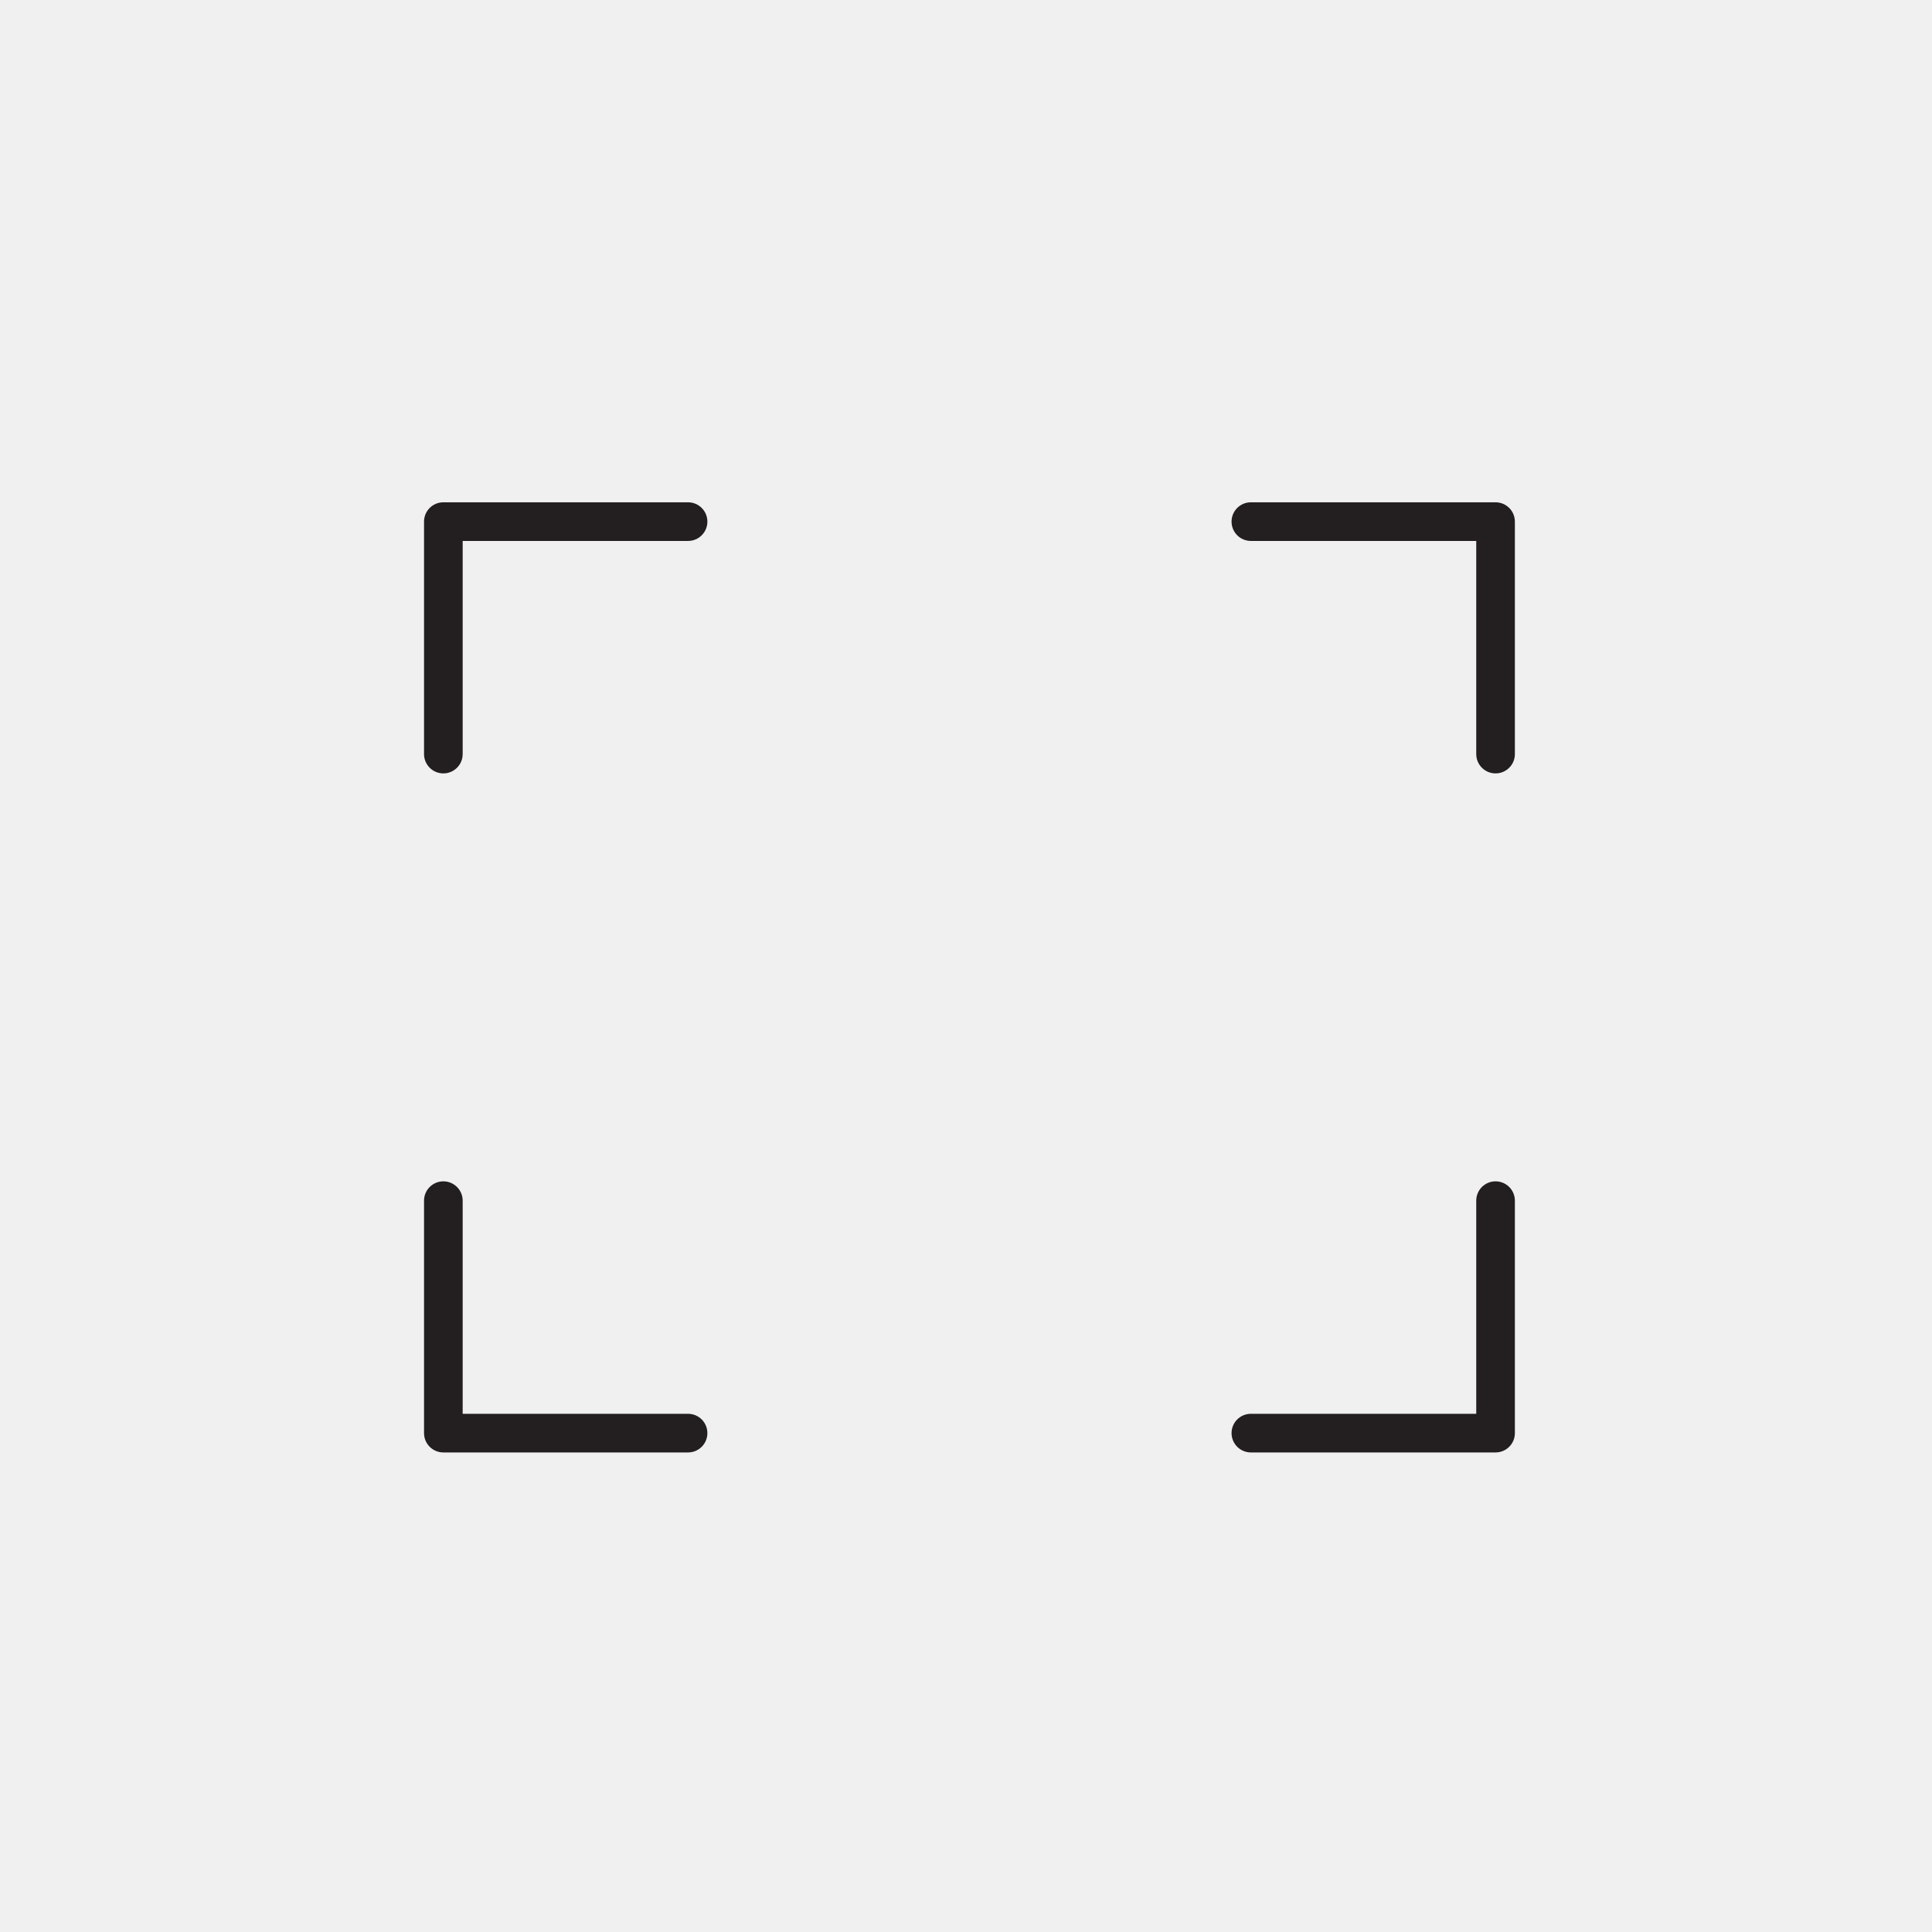
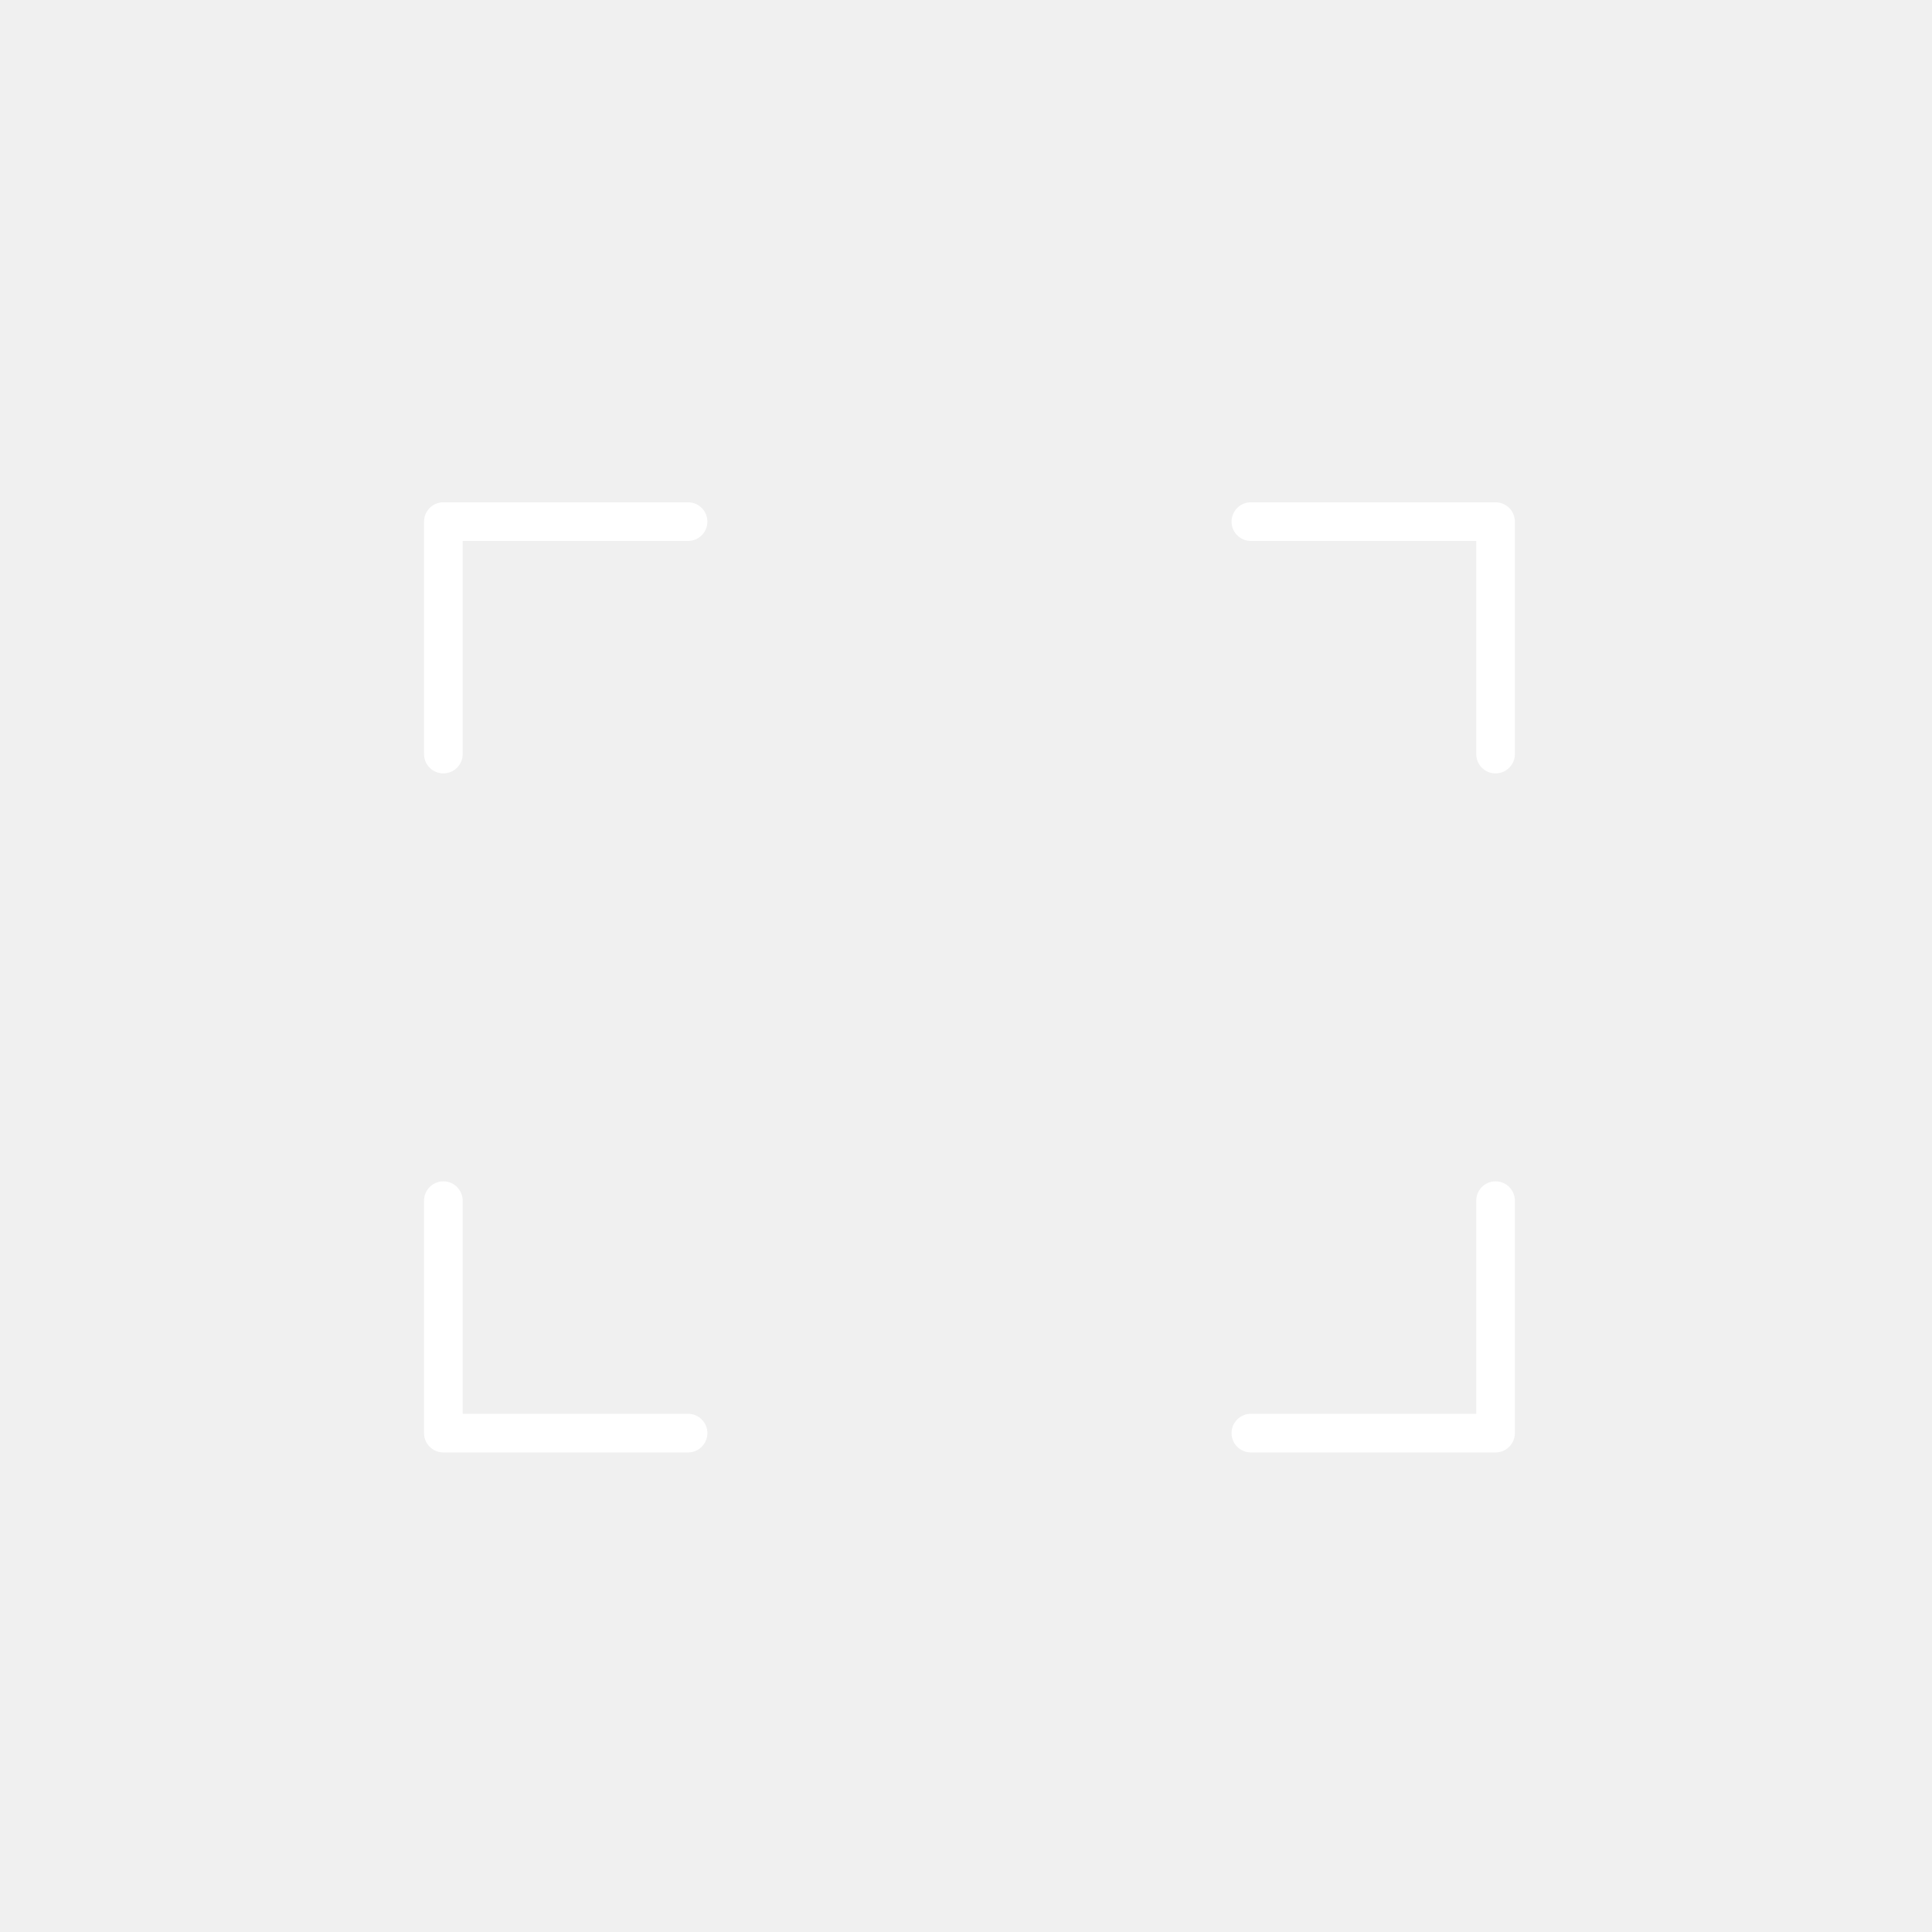
<svg xmlns="http://www.w3.org/2000/svg" version="1.1" x="0px" y="0px" viewBox="0 0 100 100" style="enable-background:new 0 0 100 100;" xml:space="preserve">
  <g>
-     <path style="" d="M35.614,75.178H22.948c-0.553,0-1-0.448-1-1V62.146c0-0.552,0.447-1,1-1s1,0.448,1,1v11.032h11.666   c0.553,0,1,0.448,1,1S36.167,75.178,35.614,75.178z" fill="#231F20" />
-     <path style="" d="M22.948,40.031c-0.553,0-1-0.448-1-1V26.999c0-0.552,0.447-1,1-1h12.666c0.553,0,1,0.448,1,1   s-0.447,1-1,1H23.948v11.033C23.948,39.584,23.5,40.031,22.948,40.031z" fill="#231F20" />
-     <path style="" d="M77.41,75.178H64.745c-0.553,0-1-0.448-1-1s0.447-1,1-1H76.41V62.146c0-0.552,0.447-1,1-1   s1,0.448,1,1v12.032C78.41,74.731,77.962,75.178,77.41,75.178z" fill="#231F20" />
-     <path style="" d="M77.41,40.031c-0.553,0-1-0.448-1-1V27.999H64.745c-0.553,0-1-0.448-1-1s0.447-1,1-1H77.41   c0.553,0,1,0.448,1,1v12.033C78.41,39.584,77.962,40.031,77.41,40.031z" fill="#231F20" />
+     <path style="" d="M35.614,75.178H22.948c-0.553,0-1-0.448-1-1V62.146c0-0.552,0.447-1,1-1s1,0.448,1,1v11.032h11.666   c0.553,0,1,0.448,1,1S36.167,75.178,35.614,75.178z" fill="#ffffff" />
+     <path style="" d="M22.948,40.031c-0.553,0-1-0.448-1-1V26.999c0-0.552,0.447-1,1-1h12.666c0.553,0,1,0.448,1,1   s-0.447,1-1,1H23.948v11.033C23.948,39.584,23.5,40.031,22.948,40.031z" fill="#ffffff" />
+     <path style="" d="M77.41,75.178H64.745c-0.553,0-1-0.448-1-1s0.447-1,1-1H76.41V62.146c0-0.552,0.447-1,1-1   s1,0.448,1,1v12.032C78.41,74.731,77.962,75.178,77.41,75.178z" fill="#ffffff" />
+     <path style="" d="M77.41,40.031c-0.553,0-1-0.448-1-1V27.999H64.745c-0.553,0-1-0.448-1-1s0.447-1,1-1H77.41   c0.553,0,1,0.448,1,1v12.033C78.41,39.584,77.962,40.031,77.41,40.031z" fill="#ffffff" />
  </g>
</svg>
